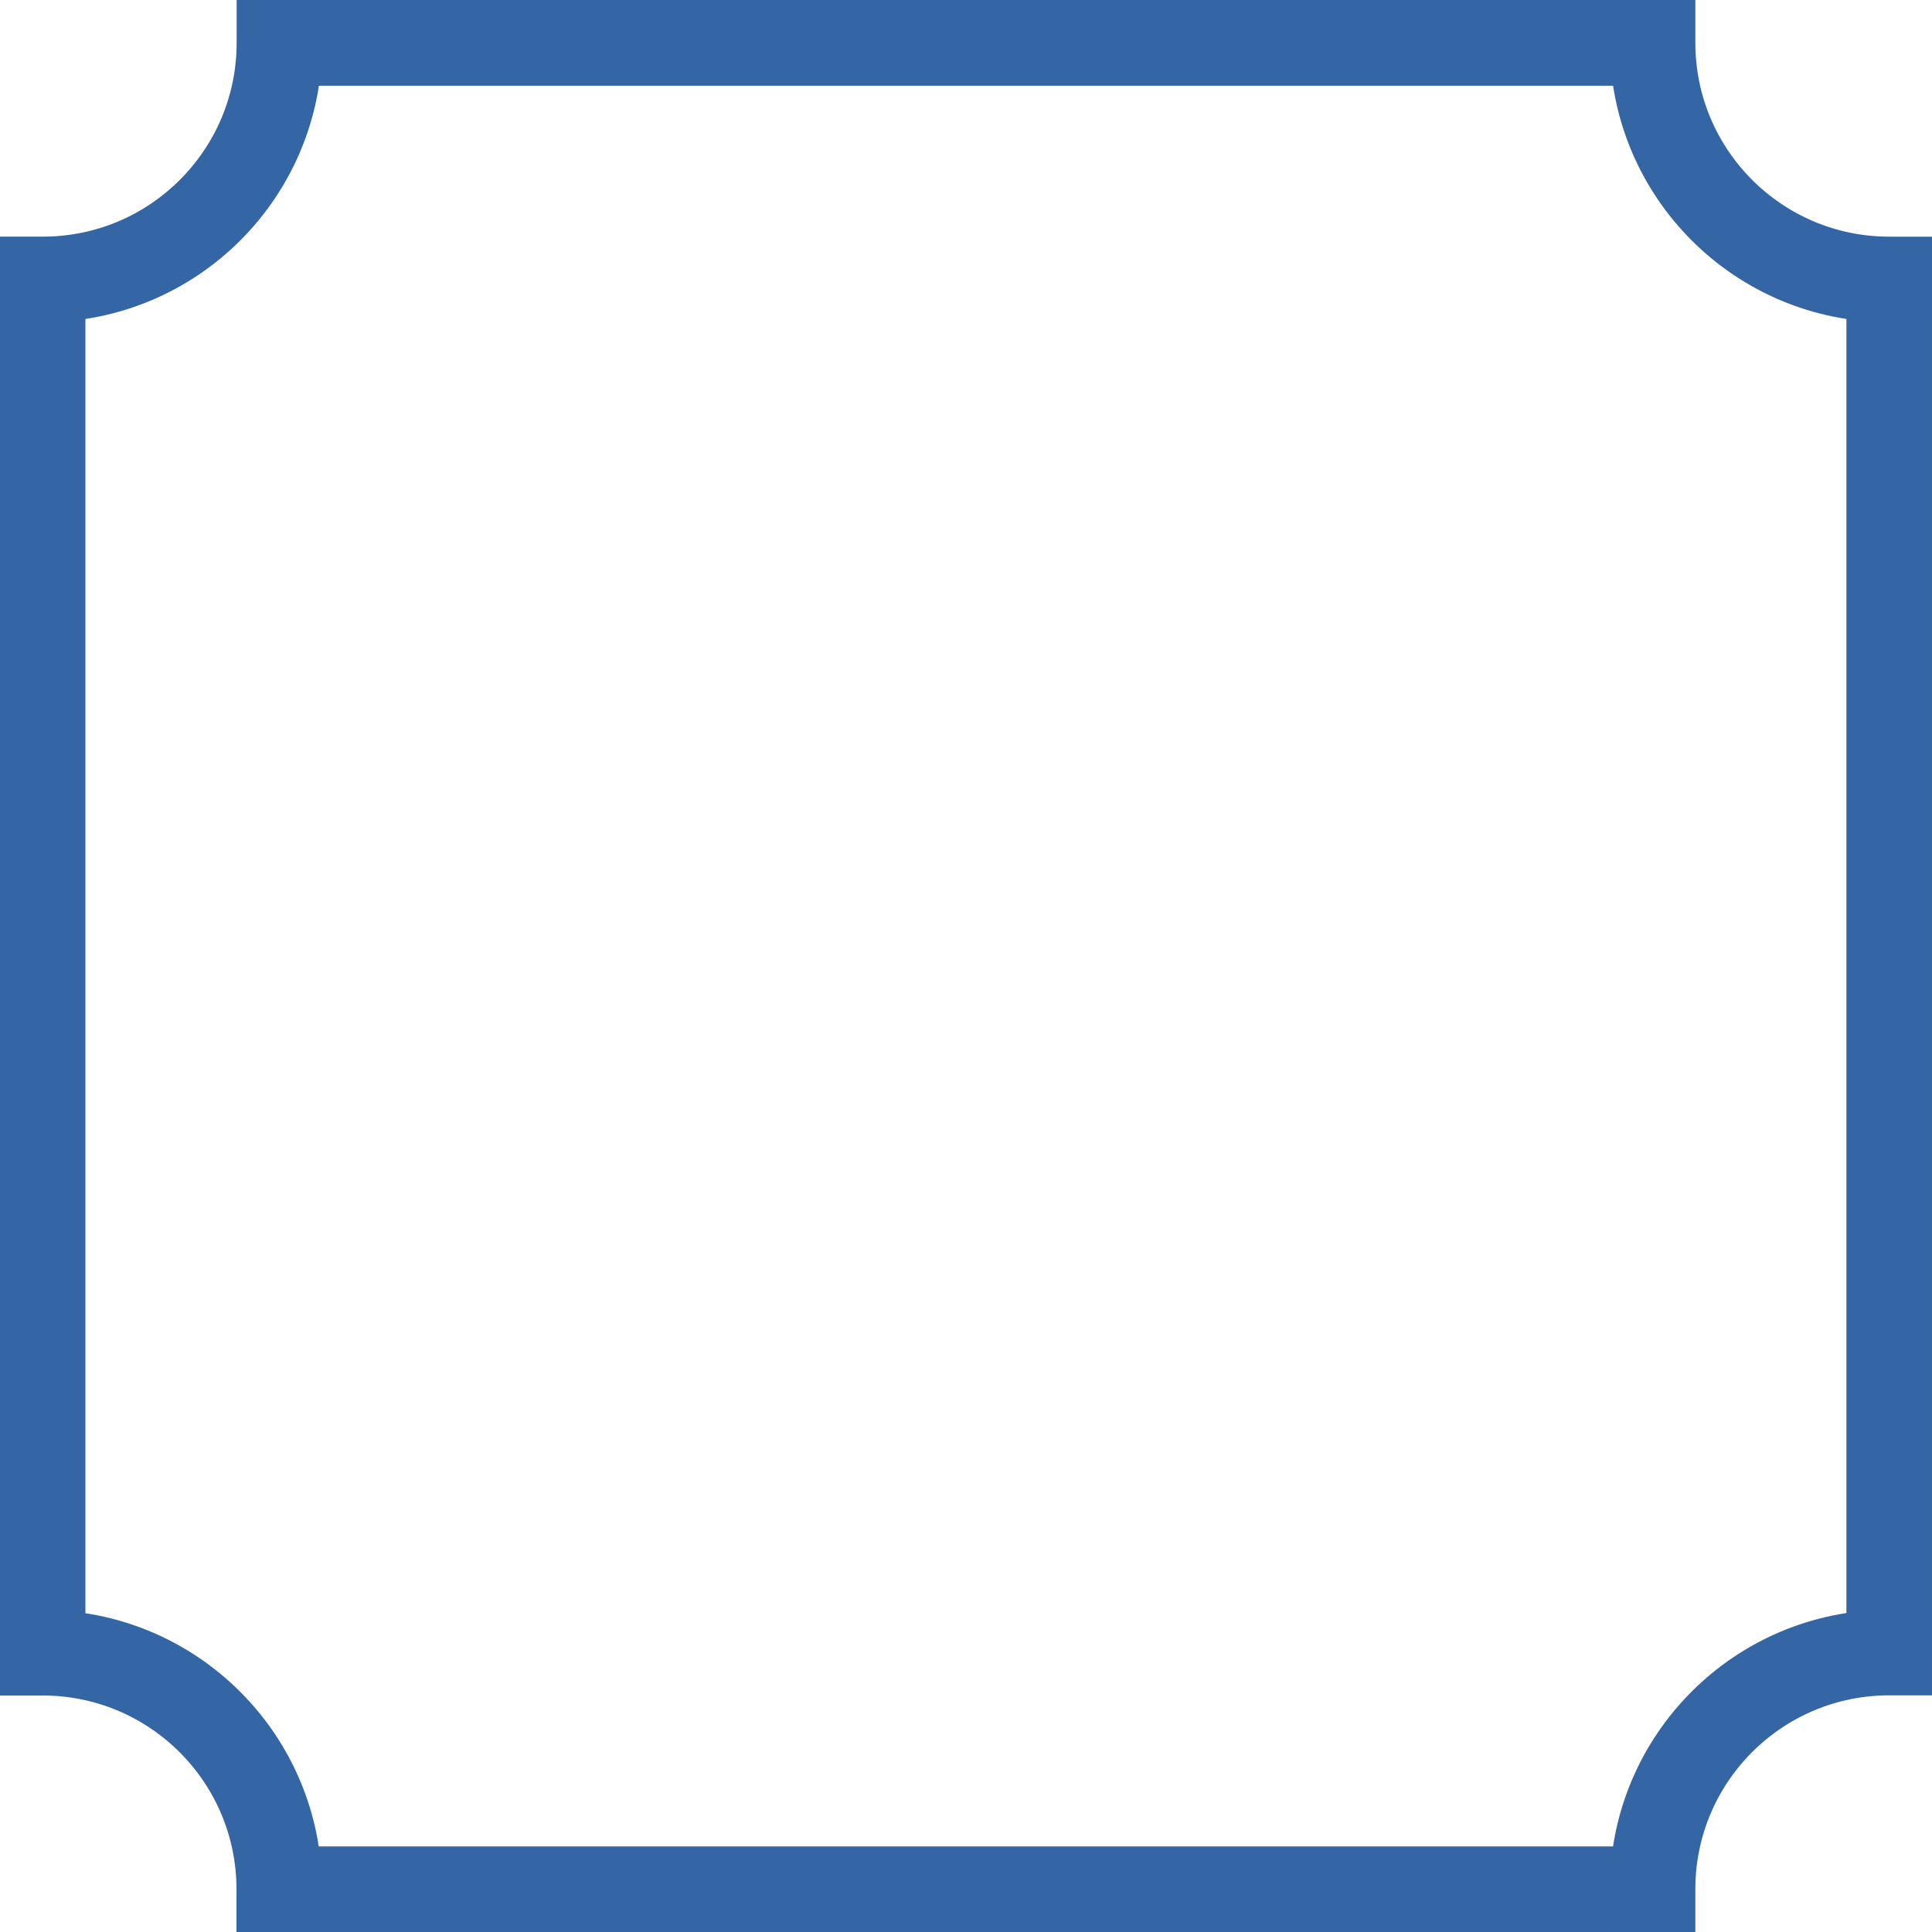
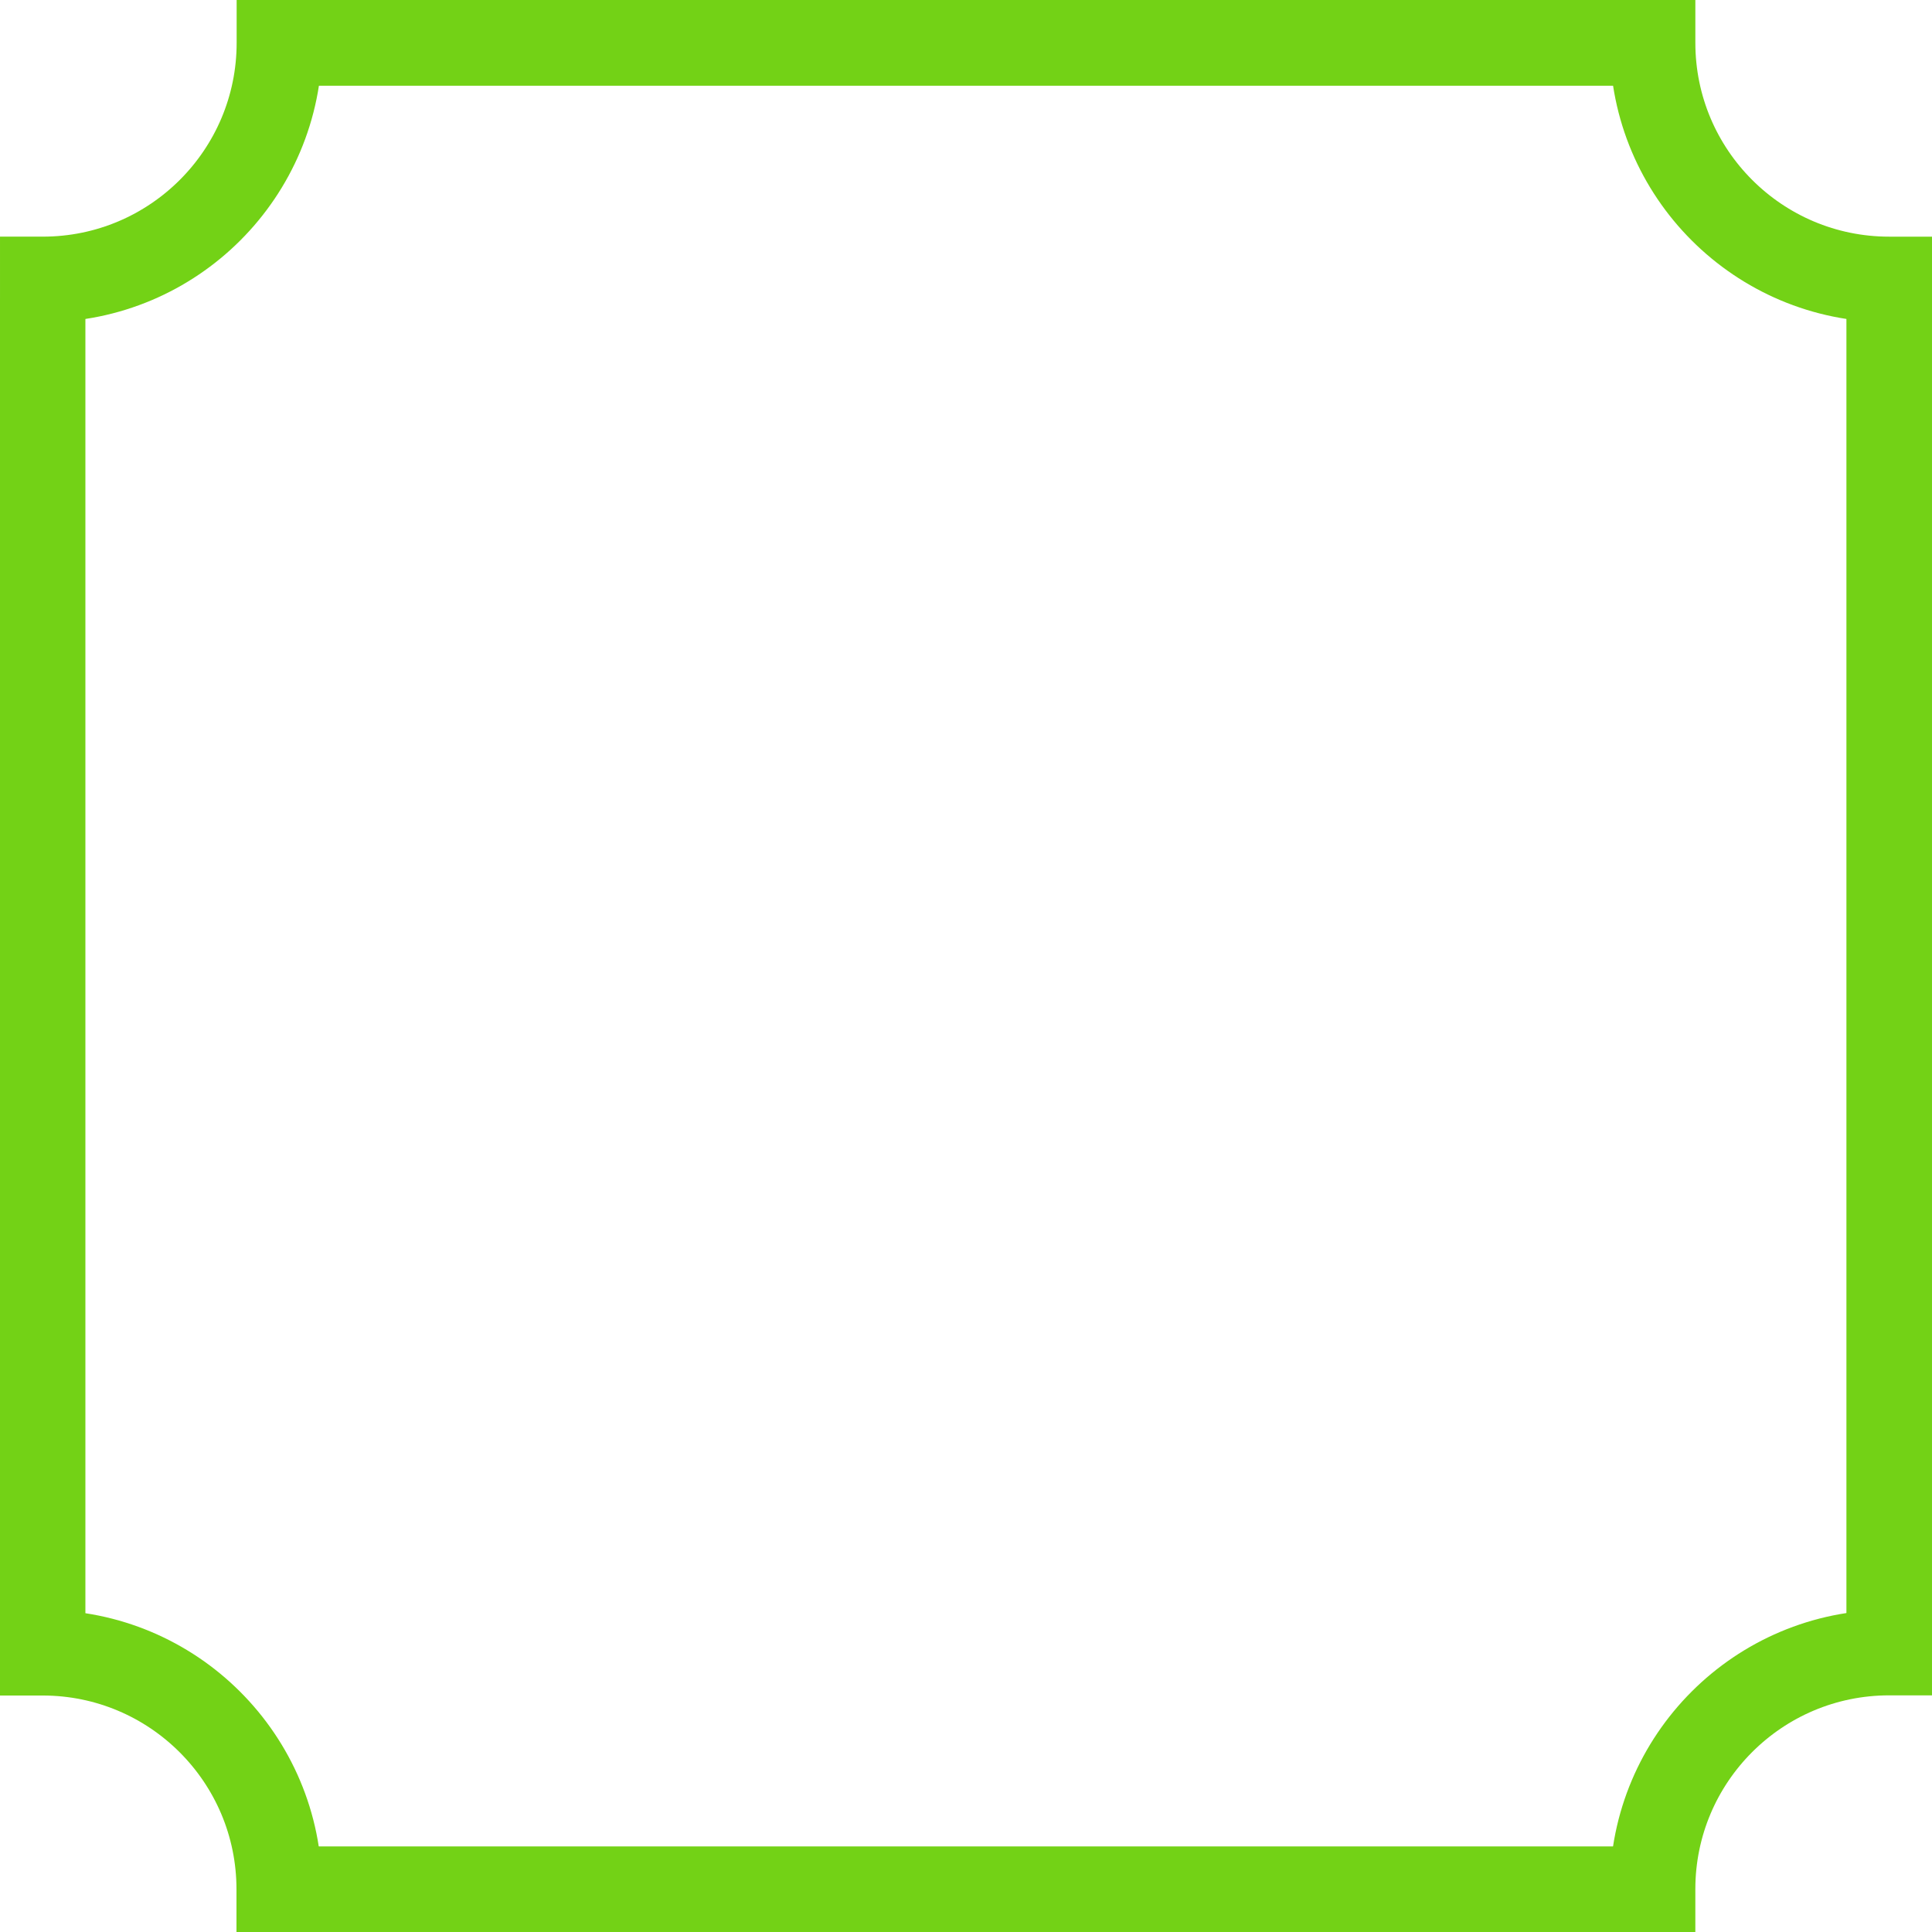
<svg xmlns="http://www.w3.org/2000/svg" width="128" height="128" viewBox="0 0 128 128" id="svg2" version="1.1">
  <defs id="defs4" />
  <g id="layer1" transform="translate(0,-924.3622)">
-     <g id="g1125" style="stroke:#3465a4">
-       <path transform="scale(1,-1)" d="m 18.502,-1049.539 a 15.679,15.679 0 0 1 -15.679,15.679" id="path1055" style="opacity:1;vector-effect:none;fill:none;fill-opacity:1;stroke:#3465a4;stroke-width:5.669;stroke-linecap:square;stroke-linejoin:miter;stroke-miterlimit:4;stroke-dasharray:none;stroke-dashoffset:0;stroke-opacity:1;paint-order:markers fill stroke" />
-       <path id="path1057" d="M 2.823,1033.86 V 944.148" style="color:#000000;display:inline;overflow:visible;visibility:visible;fill:none;fill-rule:evenodd;stroke:#3465a4;stroke-width:5.669;stroke-linecap:butt;stroke-linejoin:miter;stroke-miterlimit:4;stroke-dasharray:none;stroke-dashoffset:0;stroke-opacity:1;marker:none;enable-background:accumulate" />
-       <path style="opacity:1;vector-effect:none;fill:none;fill-opacity:1;stroke:#3465a4;stroke-width:5.669;stroke-linecap:square;stroke-linejoin:miter;stroke-miterlimit:4;stroke-dasharray:none;stroke-dashoffset:0;stroke-opacity:1;paint-order:markers fill stroke" id="path1059" d="m -1033.849,-125.165 a 15.679,15.679 0 0 1 -15.679,15.679" transform="matrix(0,-1,-1,0,0,0)" />
-       <path transform="scale(-1,1)" d="m -109.487,927.197 a 15.679,15.679 0 0 1 -15.679,15.679" id="path1061" style="opacity:1;vector-effect:none;fill:none;fill-opacity:1;stroke:#3465a4;stroke-width:5.669;stroke-linecap:square;stroke-linejoin:miter;stroke-miterlimit:4;stroke-dasharray:none;stroke-dashoffset:0;stroke-opacity:1;paint-order:markers fill stroke" />
-       <path style="opacity:1;vector-effect:none;fill:none;fill-opacity:1;stroke:#3465a4;stroke-width:5.669;stroke-linecap:square;stroke-linejoin:miter;stroke-miterlimit:4;stroke-dasharray:none;stroke-dashoffset:0;stroke-opacity:1;paint-order:markers fill stroke" id="path1063" d="M 942.875,2.835 A 15.679,15.679 0 0 1 927.197,18.513" transform="matrix(0,1,1,0,0,0)" />
-       <path style="color:#000000;display:inline;overflow:visible;visibility:visible;fill:none;fill-rule:evenodd;stroke:#3465a4;stroke-width:5.669;stroke-linecap:butt;stroke-linejoin:miter;stroke-miterlimit:4;stroke-dasharray:none;stroke-dashoffset:0;stroke-opacity:1;marker:none;enable-background:accumulate" d="M 125.165,1033.86 V 944.148" id="path1065" />
-       <path id="path1067" d="M 108.226,927.197 H 18.513" style="color:#000000;display:inline;overflow:visible;visibility:visible;fill:none;fill-rule:evenodd;stroke:#3465a4;stroke-width:5.669;stroke-linecap:butt;stroke-linejoin:miter;stroke-miterlimit:4;stroke-dasharray:none;stroke-dashoffset:0;stroke-opacity:1;marker:none;enable-background:accumulate" />
-       <path style="color:#000000;display:inline;overflow:visible;visibility:visible;fill:none;fill-rule:evenodd;stroke:#3465a4;stroke-width:5.669;stroke-linecap:butt;stroke-linejoin:miter;stroke-miterlimit:4;stroke-dasharray:none;stroke-dashoffset:0;stroke-opacity:1;marker:none;enable-background:accumulate" d="M 108.226,927.197 H 18.513" id="path1069" />
-       <path id="path1071" d="M 108.226,1049.527 H 18.513" style="color:#000000;display:inline;overflow:visible;visibility:visible;fill:none;fill-rule:evenodd;stroke:#3465a4;stroke-width:5.669;stroke-linecap:butt;stroke-linejoin:miter;stroke-miterlimit:4;stroke-dasharray:none;stroke-dashoffset:0;stroke-opacity:1;marker:none;enable-background:accumulate" />
+     <g id="g1125" style="stroke:#73d216">
+       <path transform="scale(1,-1)" d="m 18.502,-1049.539 a 15.679,15.679 0 0 1 -15.679,15.679" id="path1055" style="opacity:1;vector-effect:none;fill:none;fill-opacity:1;stroke:#73d216;stroke-width:5.669;stroke-linecap:square;stroke-linejoin:miter;stroke-miterlimit:4;stroke-dasharray:none;stroke-dashoffset:0;stroke-opacity:1;paint-order:markers fill stroke" />
+       <path id="path1057" d="M 2.823,1033.86 V 944.148" style="color:#000000;display:inline;overflow:visible;visibility:visible;fill:none;fill-rule:evenodd;stroke:#73d216;stroke-width:5.669;stroke-linecap:butt;stroke-linejoin:miter;stroke-miterlimit:4;stroke-dasharray:none;stroke-dashoffset:0;stroke-opacity:1;marker:none;enable-background:accumulate" />
+       <path style="opacity:1;vector-effect:none;fill:none;fill-opacity:1;stroke:#73d216;stroke-width:5.669;stroke-linecap:square;stroke-linejoin:miter;stroke-miterlimit:4;stroke-dasharray:none;stroke-dashoffset:0;stroke-opacity:1;paint-order:markers fill stroke" id="path1059" d="m -1033.849,-125.165 a 15.679,15.679 0 0 1 -15.679,15.679" transform="matrix(0,-1,-1,0,0,0)" />
+       <path transform="scale(-1,1)" d="m -109.487,927.197 a 15.679,15.679 0 0 1 -15.679,15.679" id="path1061" style="opacity:1;vector-effect:none;fill:none;fill-opacity:1;stroke:#73d216;stroke-width:5.669;stroke-linecap:square;stroke-linejoin:miter;stroke-miterlimit:4;stroke-dasharray:none;stroke-dashoffset:0;stroke-opacity:1;paint-order:markers fill stroke" />
+       <path style="opacity:1;vector-effect:none;fill:none;fill-opacity:1;stroke:#73d216;stroke-width:5.669;stroke-linecap:square;stroke-linejoin:miter;stroke-miterlimit:4;stroke-dasharray:none;stroke-dashoffset:0;stroke-opacity:1;paint-order:markers fill stroke" id="path1063" d="M 942.875,2.835 A 15.679,15.679 0 0 1 927.197,18.513" transform="matrix(0,1,1,0,0,0)" />
+       <path style="color:#000000;display:inline;overflow:visible;visibility:visible;fill:none;fill-rule:evenodd;stroke:#73d216;stroke-width:5.669;stroke-linecap:butt;stroke-linejoin:miter;stroke-miterlimit:4;stroke-dasharray:none;stroke-dashoffset:0;stroke-opacity:1;marker:none;enable-background:accumulate" d="M 125.165,1033.86 V 944.148" id="path1065" />
+       <path id="path1067" d="M 108.226,927.197 H 18.513" style="color:#000000;display:inline;overflow:visible;visibility:visible;fill:none;fill-rule:evenodd;stroke:#73d216;stroke-width:5.669;stroke-linecap:butt;stroke-linejoin:miter;stroke-miterlimit:4;stroke-dasharray:none;stroke-dashoffset:0;stroke-opacity:1;marker:none;enable-background:accumulate" />
+       <path style="color:#000000;display:inline;overflow:visible;visibility:visible;fill:none;fill-rule:evenodd;stroke:#73d216;stroke-width:5.669;stroke-linecap:butt;stroke-linejoin:miter;stroke-miterlimit:4;stroke-dasharray:none;stroke-dashoffset:0;stroke-opacity:1;marker:none;enable-background:accumulate" d="M 108.226,927.197 H 18.513" id="path1069" />
+       <path id="path1071" d="M 108.226,1049.527 H 18.513" style="color:#000000;display:inline;overflow:visible;visibility:visible;fill:none;fill-rule:evenodd;stroke:#73d216;stroke-width:5.669;stroke-linecap:butt;stroke-linejoin:miter;stroke-miterlimit:4;stroke-dasharray:none;stroke-dashoffset:0;stroke-opacity:1;marker:none;enable-background:accumulate" />
    </g>
  </g>
</svg>
